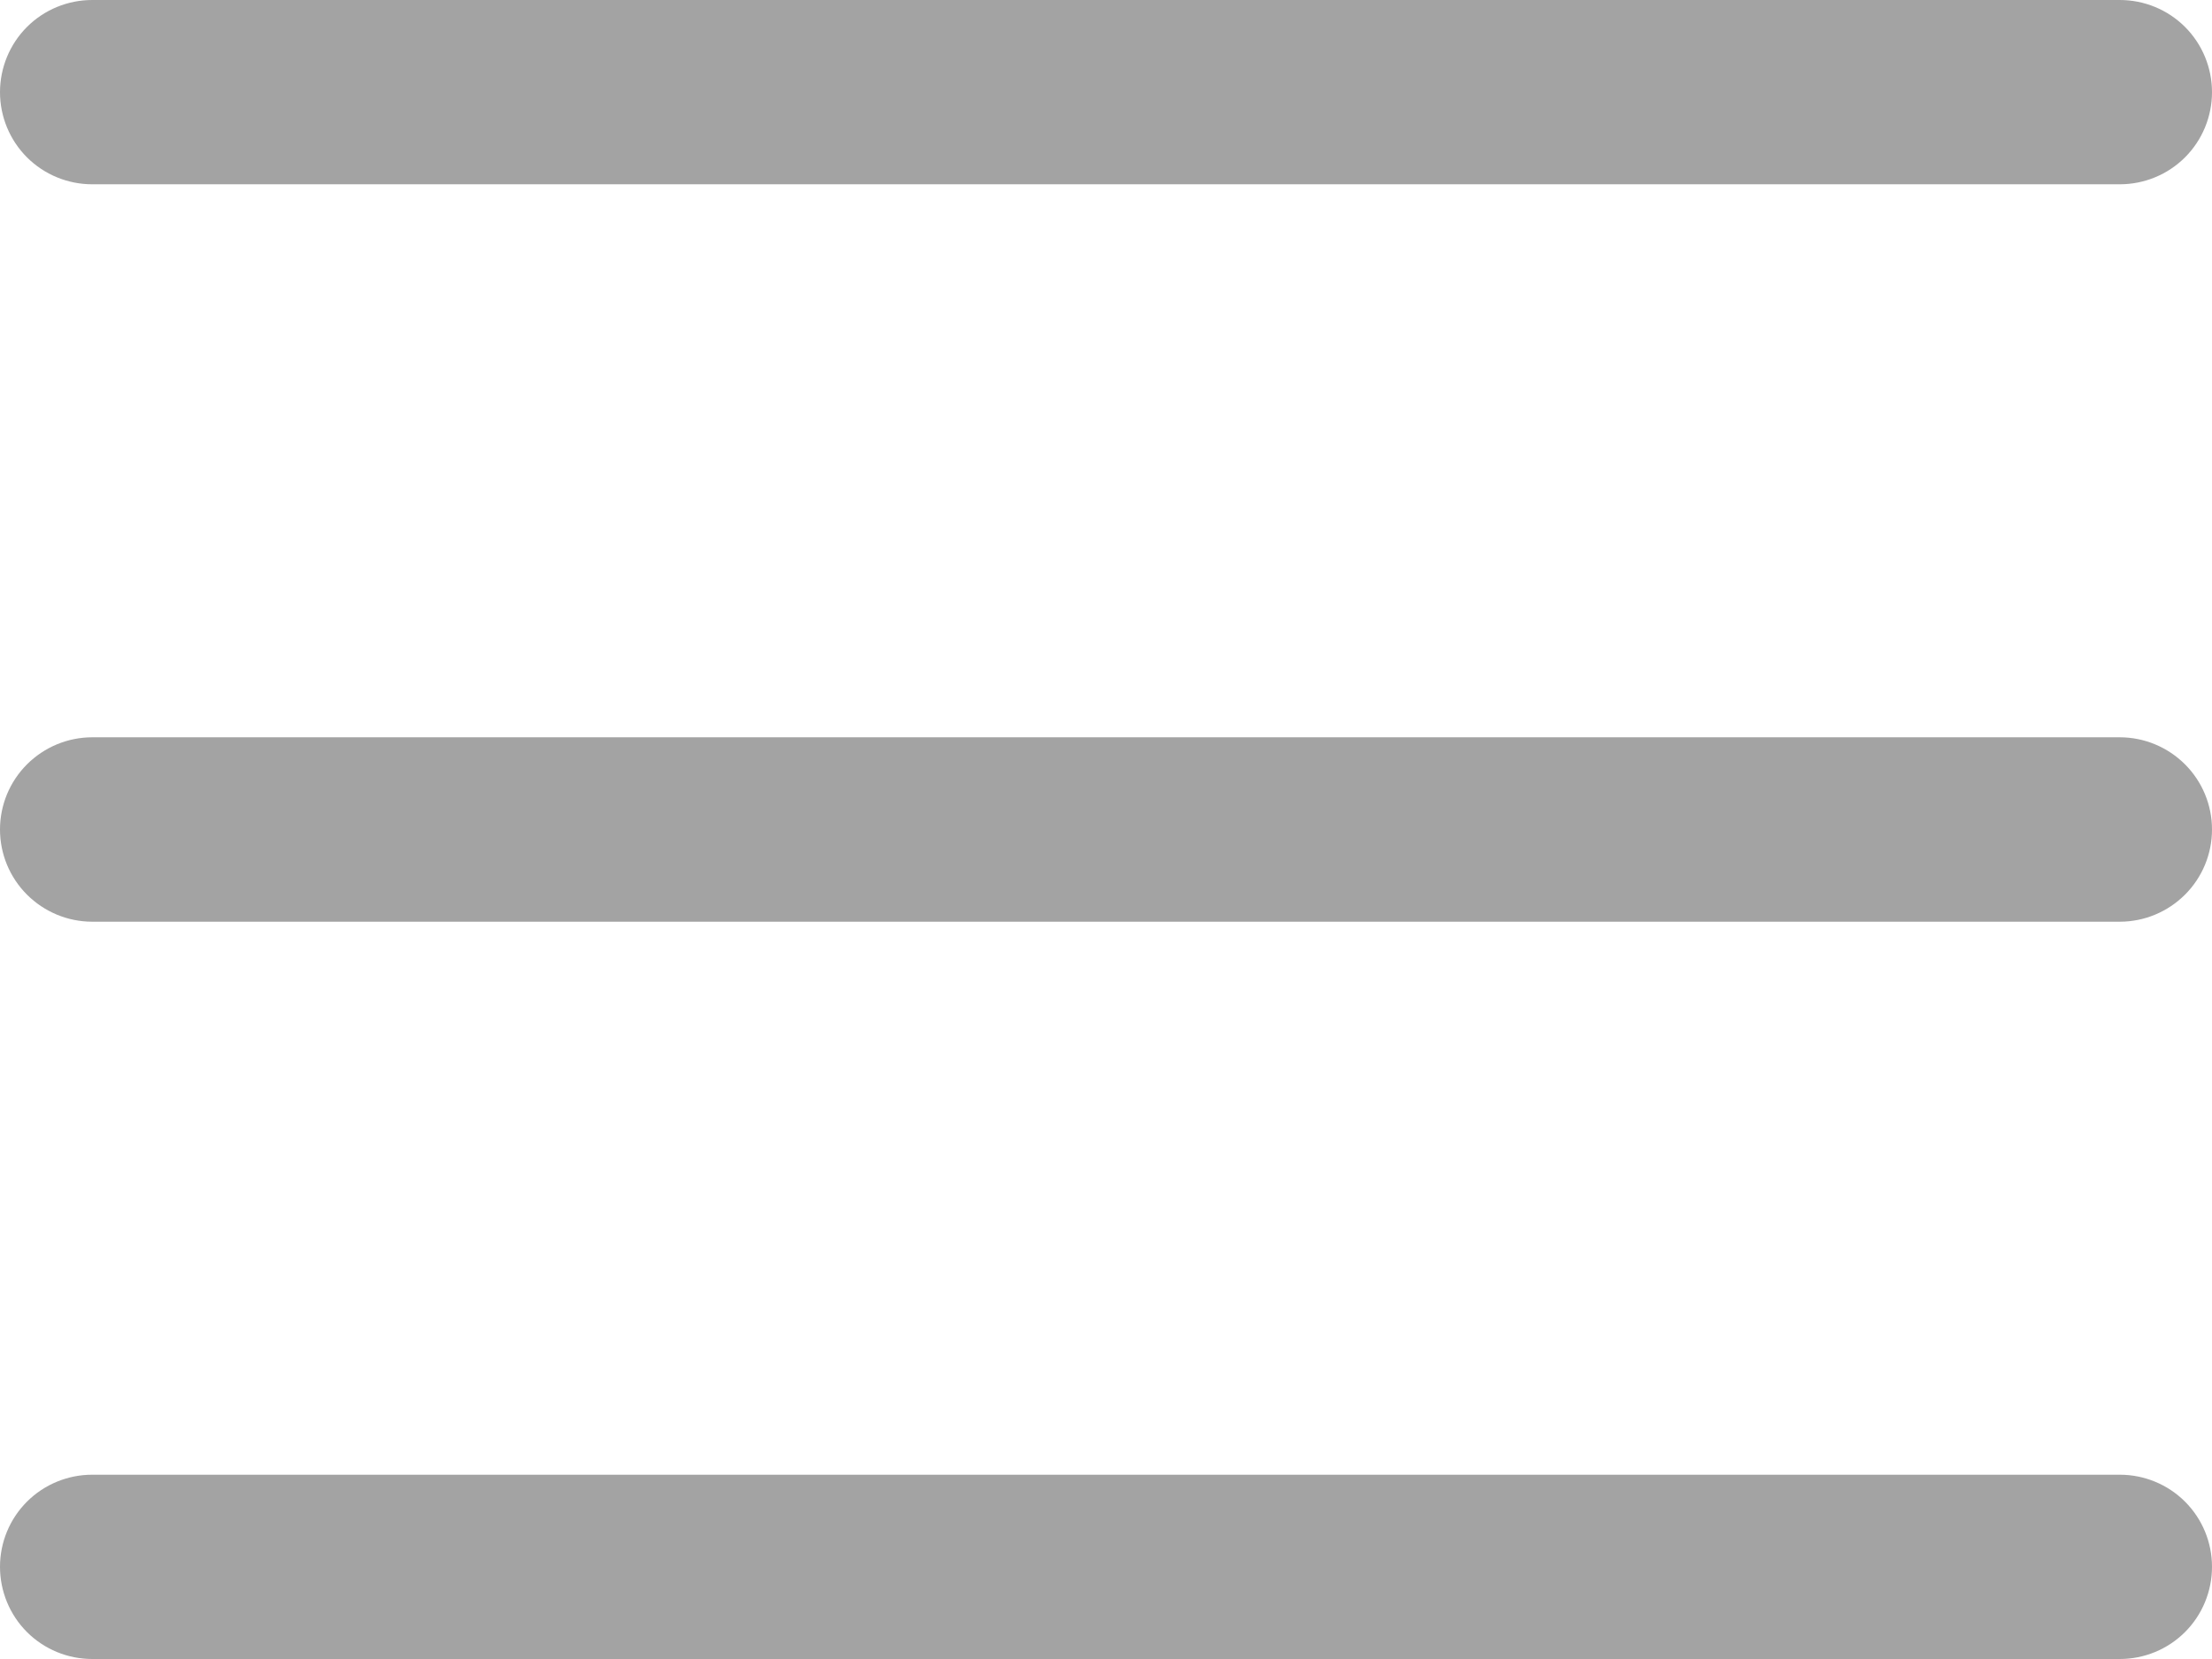
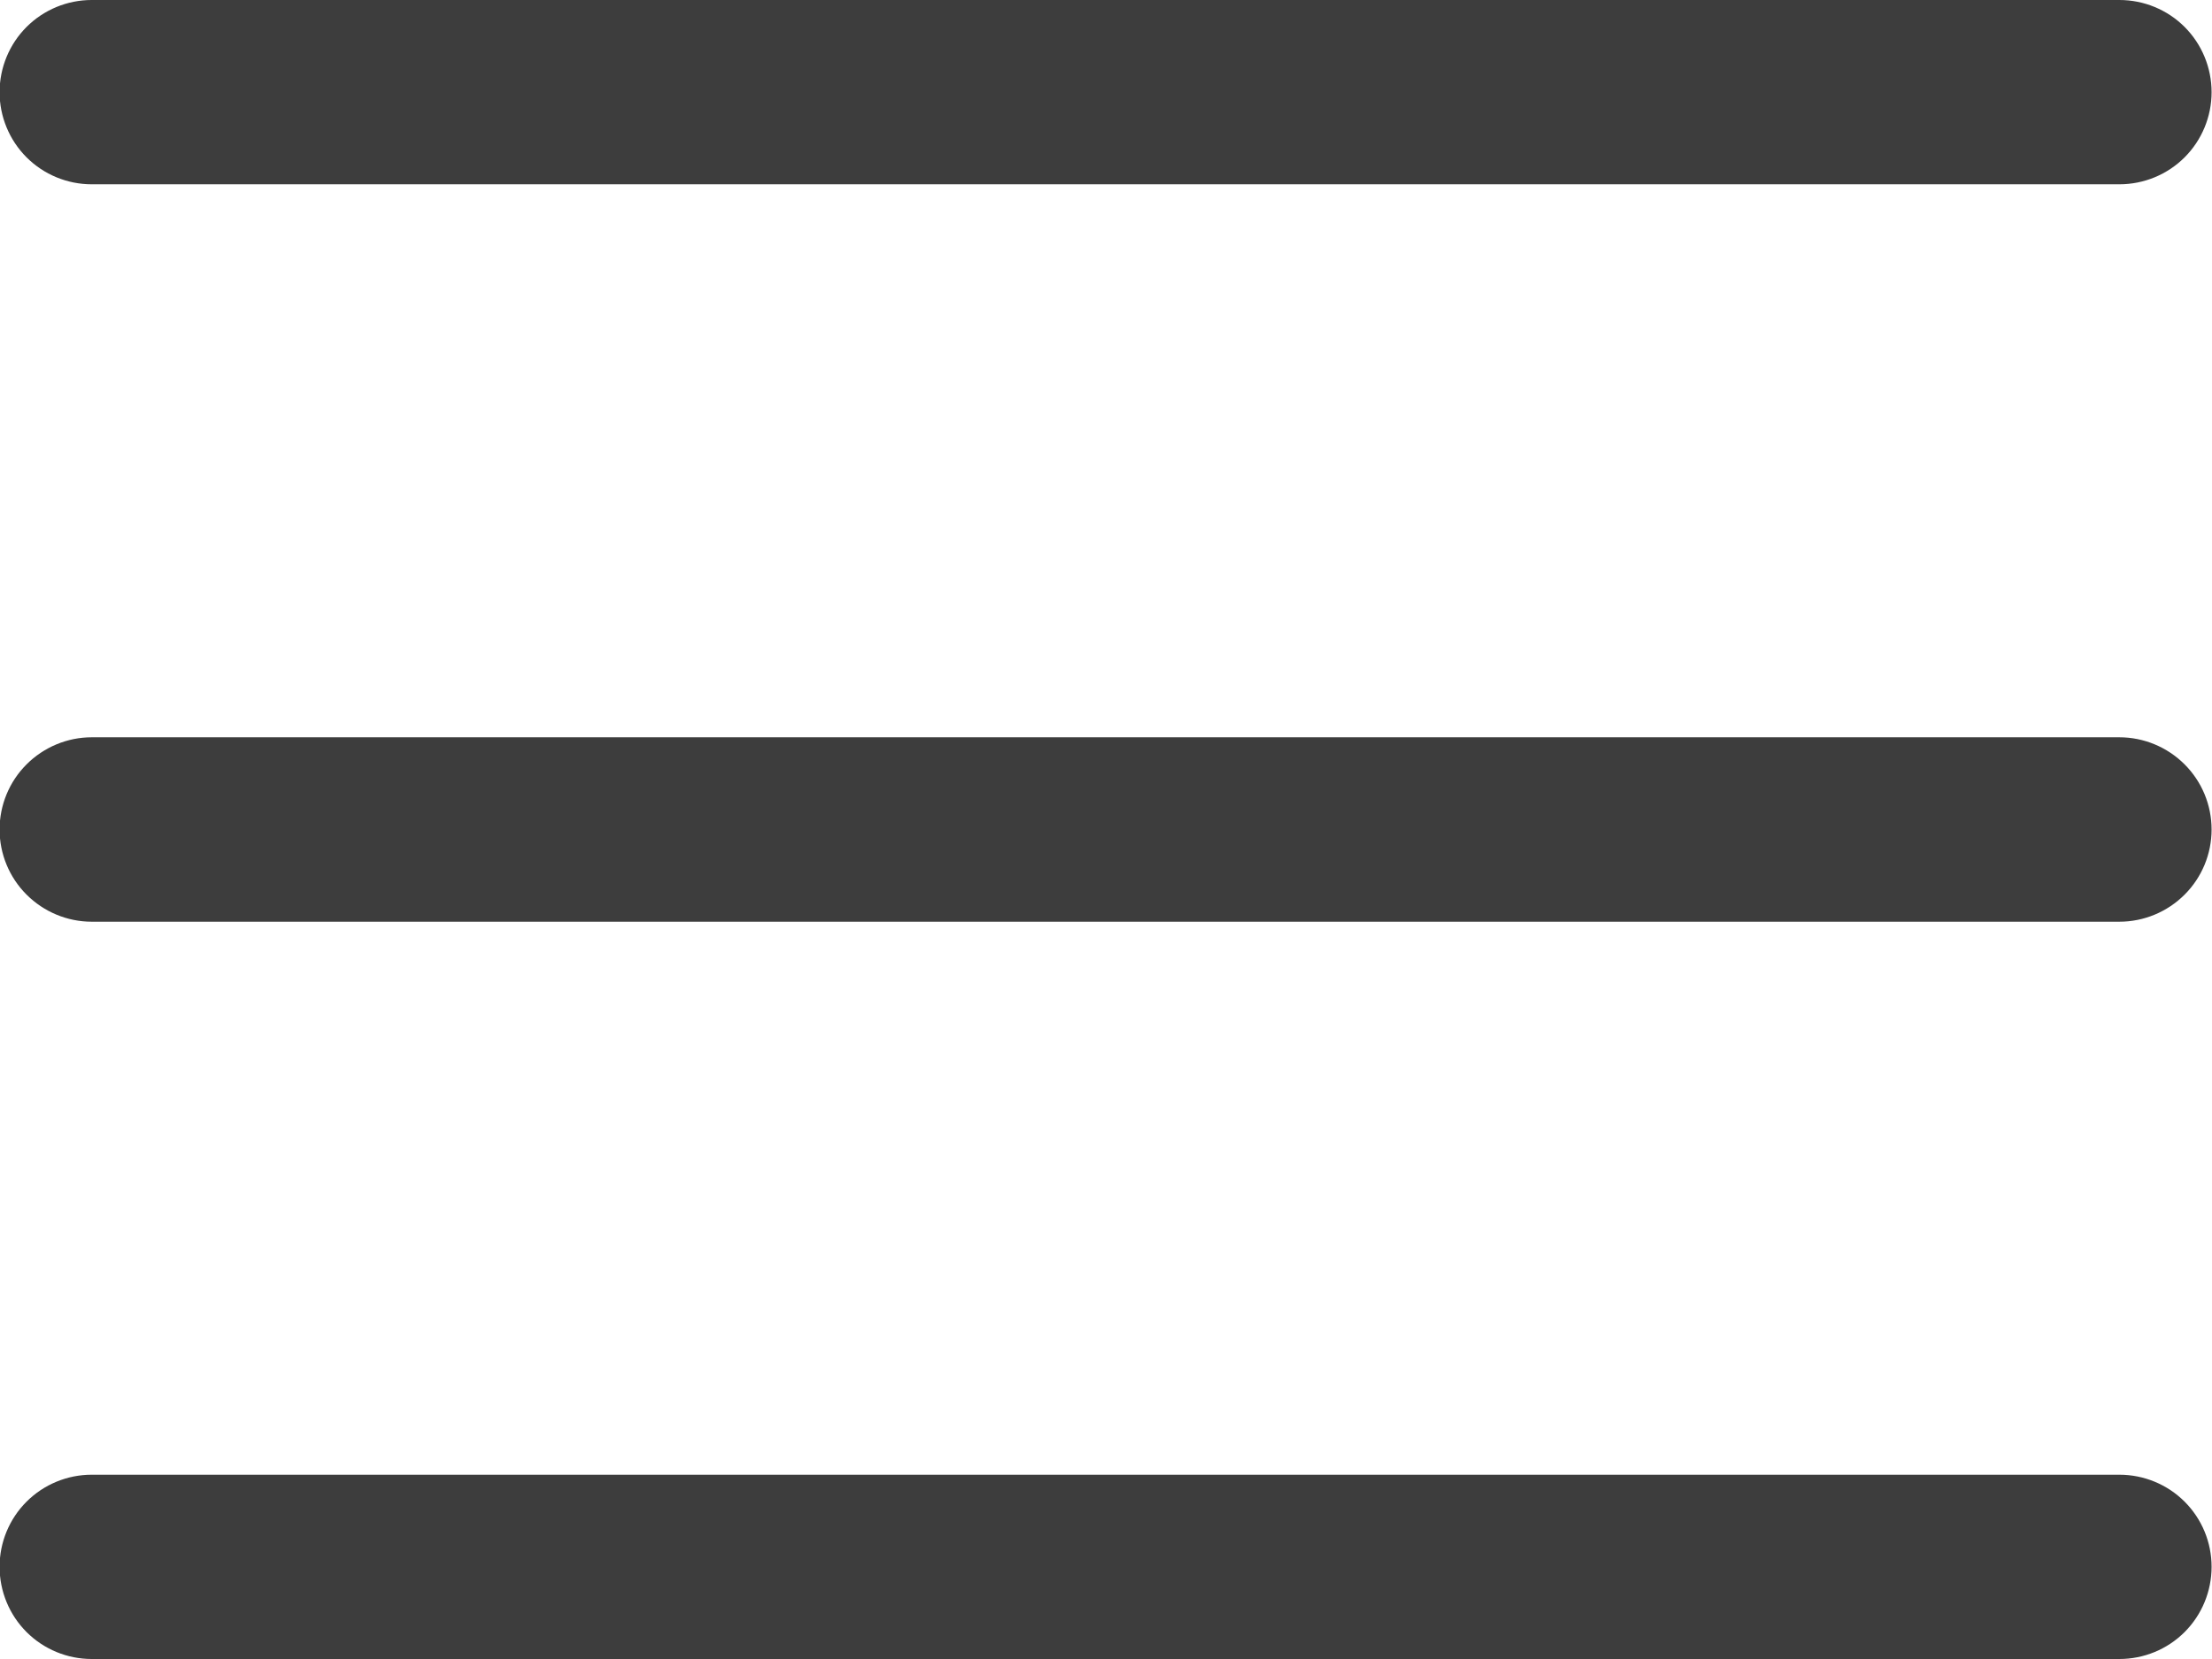
<svg xmlns="http://www.w3.org/2000/svg" width="16" height="12" viewBox="0 0 16 12" fill="none">
-   <path d="M16 6C16 6.177 15.93 6.346 15.805 6.471C15.68 6.596 15.51 6.667 15.333 6.667H0.667C0.49 6.667 0.32 6.596 0.195 6.471C0.07 6.346 0 6.177 0 6C0 5.823 0.07 5.654 0.195 5.529C0.32 5.404 0.49 5.333 0.667 5.333H15.333C15.51 5.333 15.68 5.404 15.805 5.529C15.93 5.654 16 5.823 16 6ZM0.667 1.333H15.333C15.51 1.333 15.68 1.263 15.805 1.138C15.93 1.013 16 0.843 16 0.667C16 0.49 15.93 0.32 15.805 0.195C15.68 0.07 15.51 0 15.333 0H0.667C0.49 0 0.32 0.07 0.195 0.195C0.07 0.32 0 0.49 0 0.667C0 0.843 0.07 1.013 0.195 1.138C0.32 1.263 0.49 1.333 0.667 1.333ZM15.333 10.667H0.667C0.49 10.667 0.32 10.737 0.195 10.862C0.07 10.987 0 11.156 0 11.333C0 11.51 0.07 11.68 0.195 11.805C0.32 11.93 0.49 12 0.667 12H15.333C15.51 12 15.68 11.93 15.805 11.805C15.93 11.68 16 11.51 16 11.333C16 11.156 15.93 10.987 15.805 10.862C15.68 10.737 15.51 10.667 15.333 10.667Z" fill="#A3A3A3" />
+   <path d="M15.997 6C15.997 6.177 15.927 6.346 15.802 6.471C15.677 6.596 15.507 6.667 15.33 6.667H0.663C0.487 6.667 0.317 6.596 0.192 6.471C0.067 6.346 -0.003 6.177 -0.003 6C-0.003 5.823 0.067 5.654 0.192 5.529C0.317 5.404 0.487 5.333 0.663 5.333H15.33C15.507 5.333 15.677 5.404 15.802 5.529C15.927 5.654 15.997 5.823 15.997 6ZM0.663 1.333H15.33C15.507 1.333 15.677 1.263 15.802 1.138C15.927 1.013 15.997 0.843 15.997 0.667C15.997 0.49 15.927 0.32 15.802 0.195C15.677 0.07 15.507 0 15.33 0H0.663C0.487 0 0.317 0.07 0.192 0.195C0.067 0.32 -0.003 0.49 -0.003 0.667C-0.003 0.843 0.067 1.013 0.192 1.138C0.317 1.263 0.487 1.333 0.663 1.333ZM15.33 10.667H0.663C0.487 10.667 0.317 10.737 0.192 10.862C0.067 10.987 -0.003 11.156 -0.003 11.333C-0.003 11.51 0.067 11.68 0.192 11.805C0.317 11.93 0.487 12 0.663 12H15.33C15.507 12 15.677 11.93 15.802 11.805C15.927 11.68 15.997 11.51 15.997 11.333C15.997 11.156 15.927 10.987 15.802 10.862C15.677 10.737 15.507 10.667 15.33 10.667Z" fill="#3D3D3D" />
</svg>
